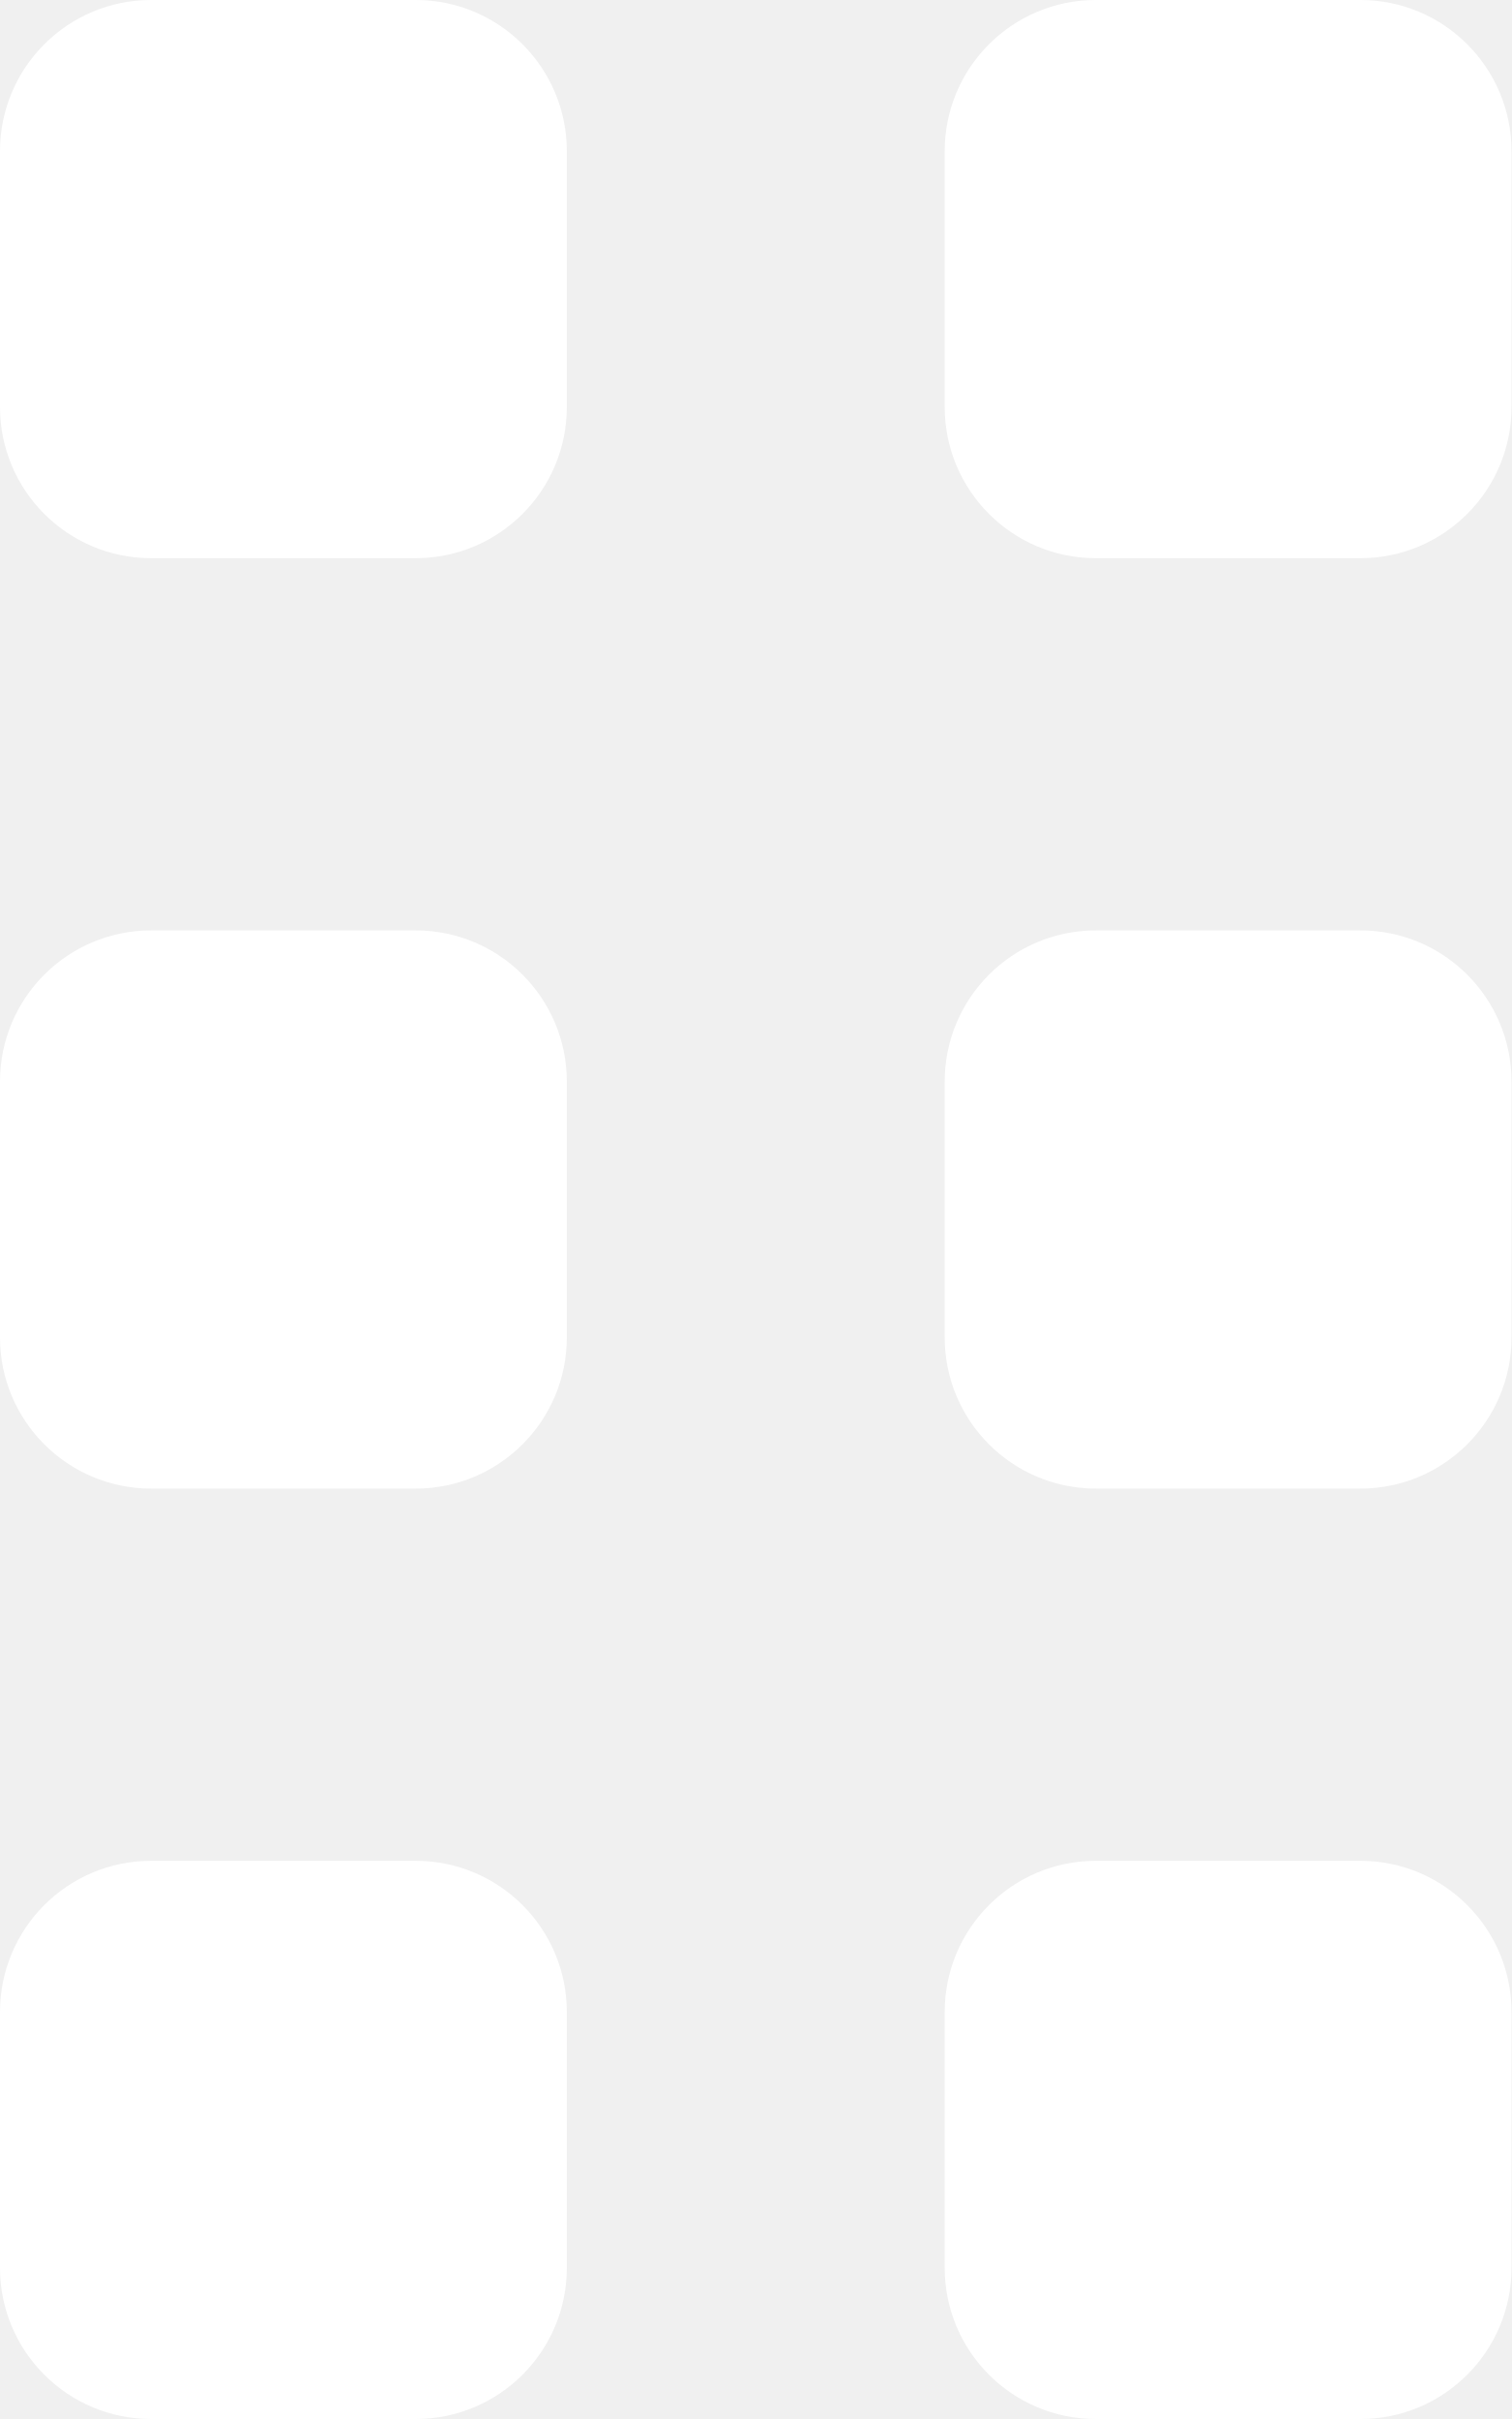
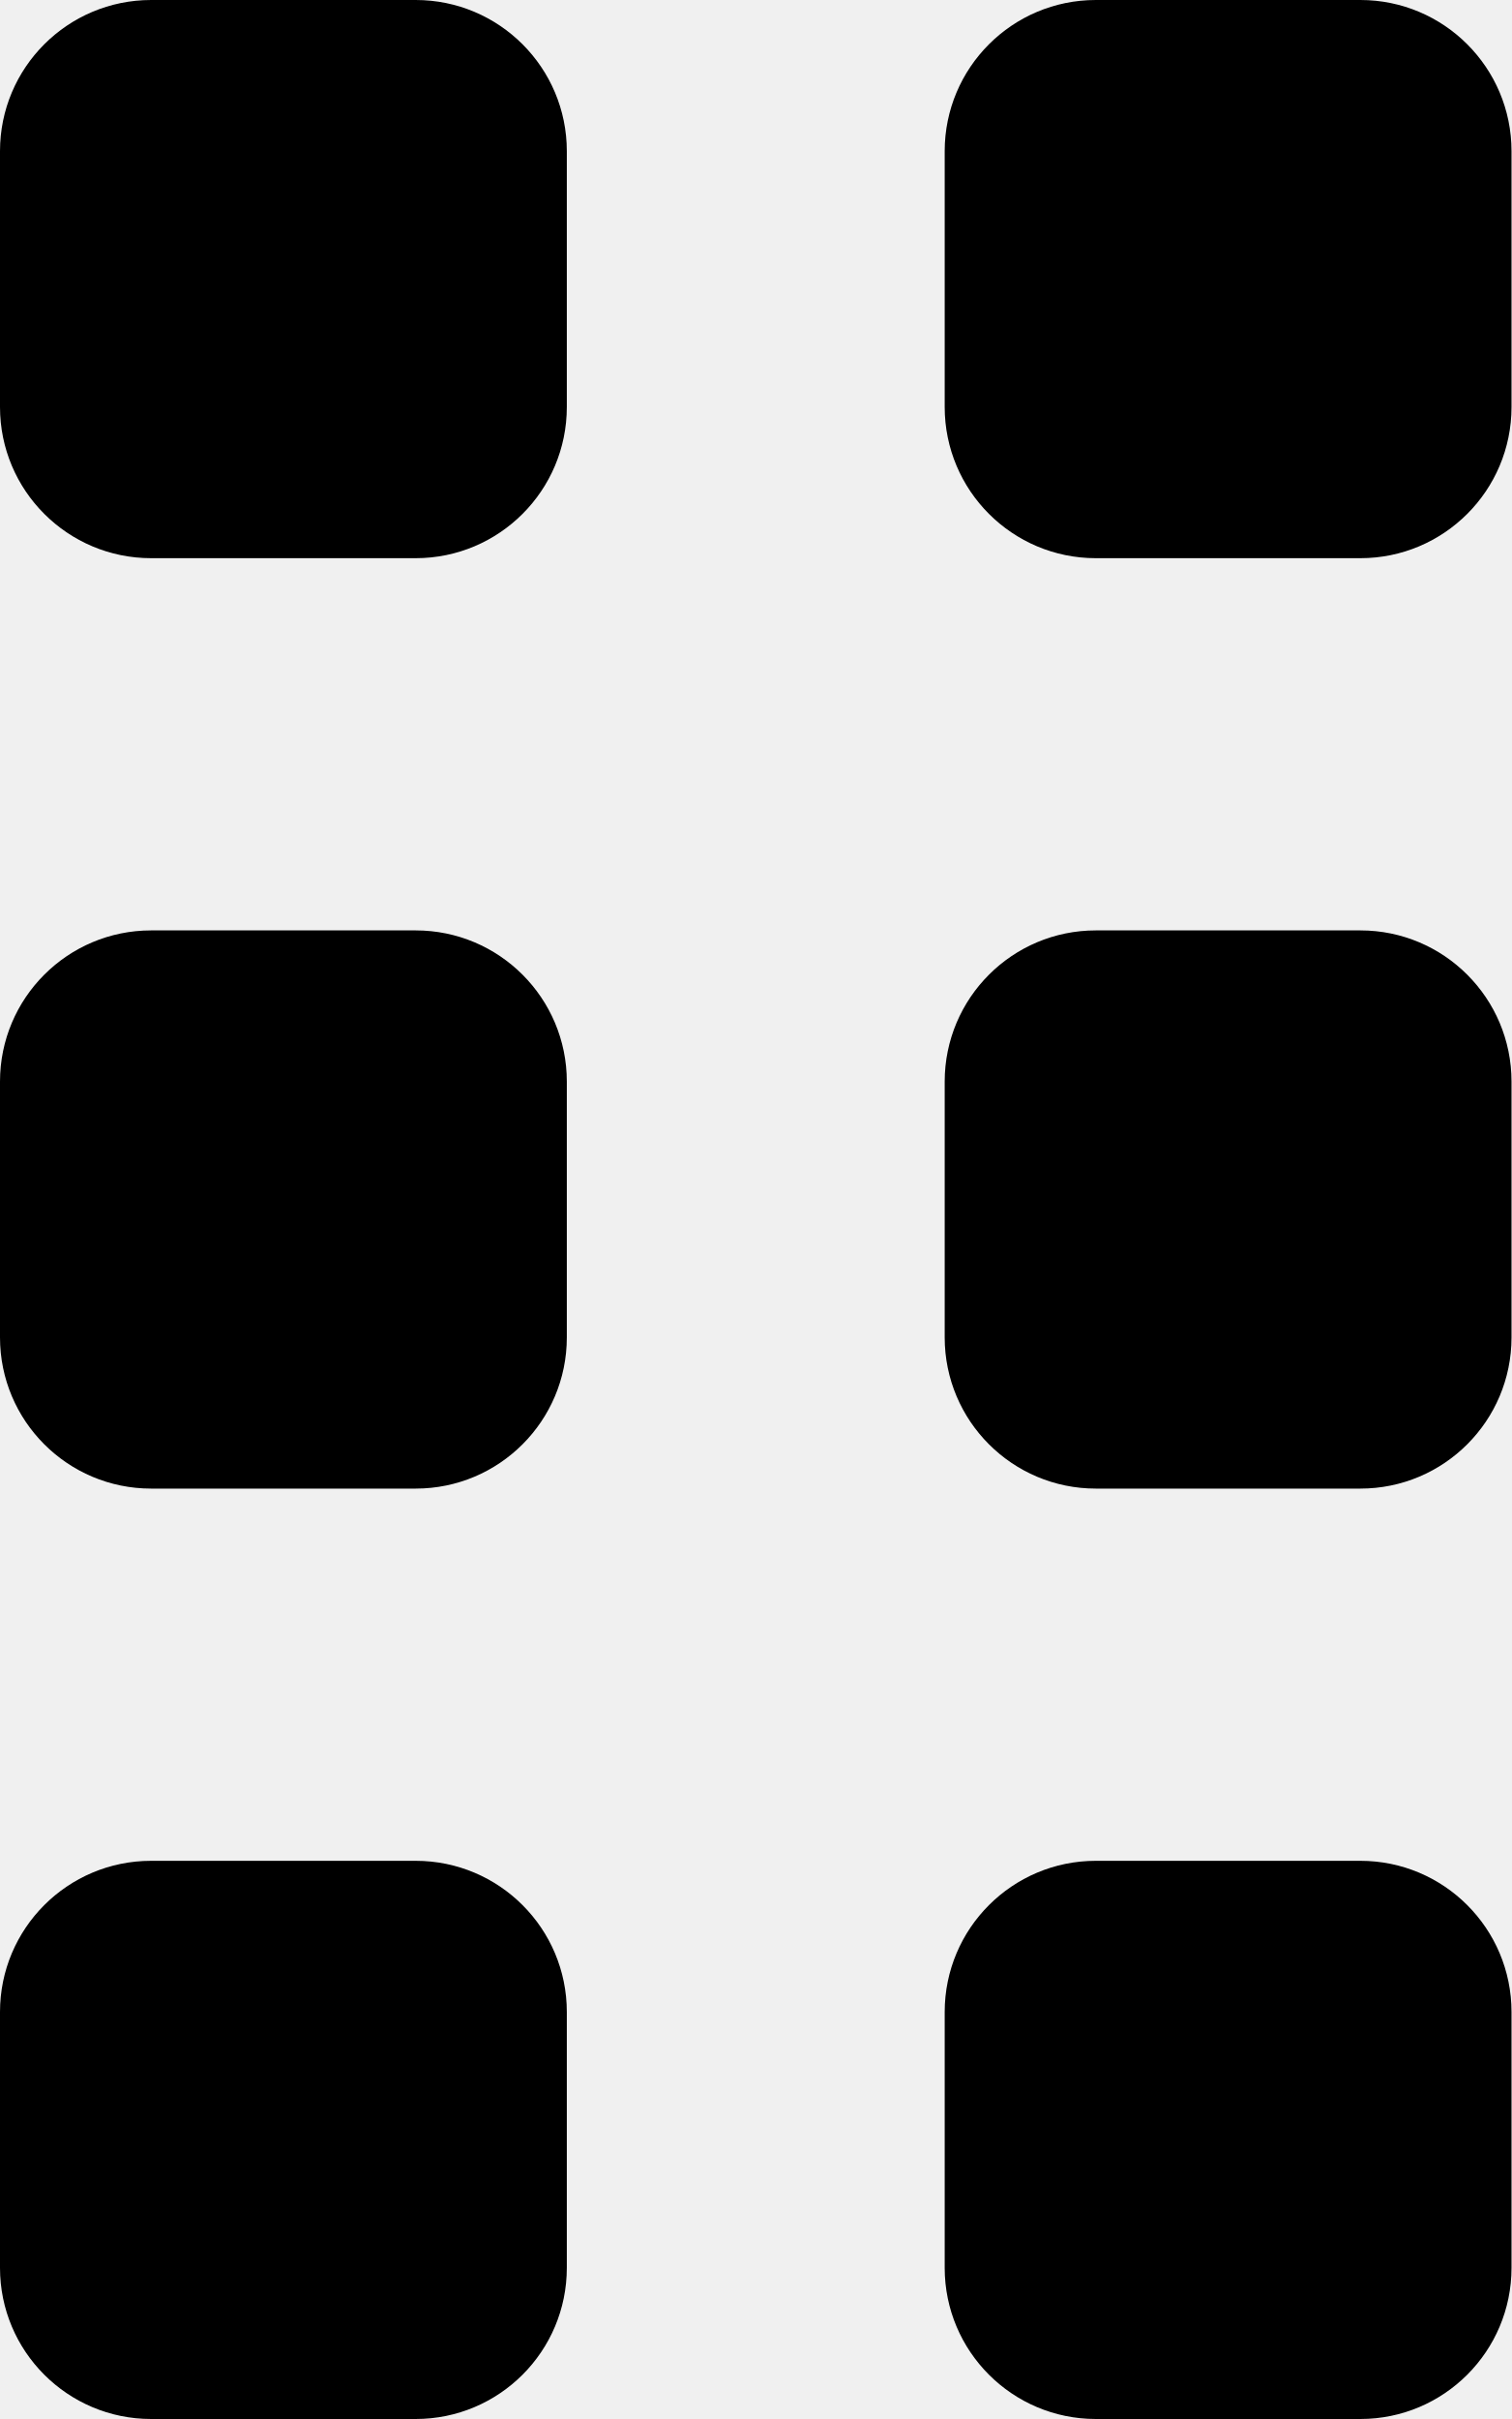
<svg xmlns="http://www.w3.org/2000/svg" width="10px" height="16px" viewBox="0 0 10 16" version="1.1">
-   <g stroke="none" stroke-width="1" fill="none" fill-rule="evenodd">
-     <g id="COMPOSANTS" transform="translate(-658, -3702)" fill="#FFFFFF">
-       <g id="PICTOS" transform="translate(281, 3652)">
-         <g id="16px" transform="translate(370, 10)">
-           <g id="picto/drag&amp;drop-Active" transform="translate(7, 40)">
-             <g id="Group-11">
-               <rect id="Rectangle-15" x="6.25" y="0" width="3.75" height="3.692" rx="1" />
-               <rect id="Rectangle-15" x="0" y="0" width="3.75" height="3.692" rx="1" />
-               <rect id="Rectangle-15" x="0" y="6.154" width="3.75" height="3.692" rx="1" />
-               <rect id="Rectangle-15" x="6.25" y="6.154" width="3.75" height="3.692" rx="1" />
-               <rect id="Rectangle-15" x="0" y="12.308" width="3.75" height="3.692" rx="1" />
-               <rect id="Rectangle-15" x="6.25" y="12.308" width="3.75" height="3.692" rx="1" />
+   <g stroke="none" stroke-width="1">
+     <g transform="translate(-658, -3702)" fill="currentColor">
+       <g transform="translate(281, 3652)">
+         <g transform="translate(370, 10)">
+           <g transform="translate(7, 40)">
+             <g>
+               <rect x="6.25" y="0" width="3.75" height="3.692" rx="1" />
+               <rect x="0" y="0" width="3.75" height="3.692" rx="1" />
+               <rect x="0" y="6.154" width="3.75" height="3.692" rx="1" />
+               <rect x="6.25" y="6.154" width="3.75" height="3.692" rx="1" />
+               <rect x="0" y="12.308" width="3.75" height="3.692" rx="1" />
+               <rect x="6.25" y="12.308" width="3.75" height="3.692" rx="1" />
            </g>
          </g>
        </g>
      </g>
    </g>
  </g>
</svg>
